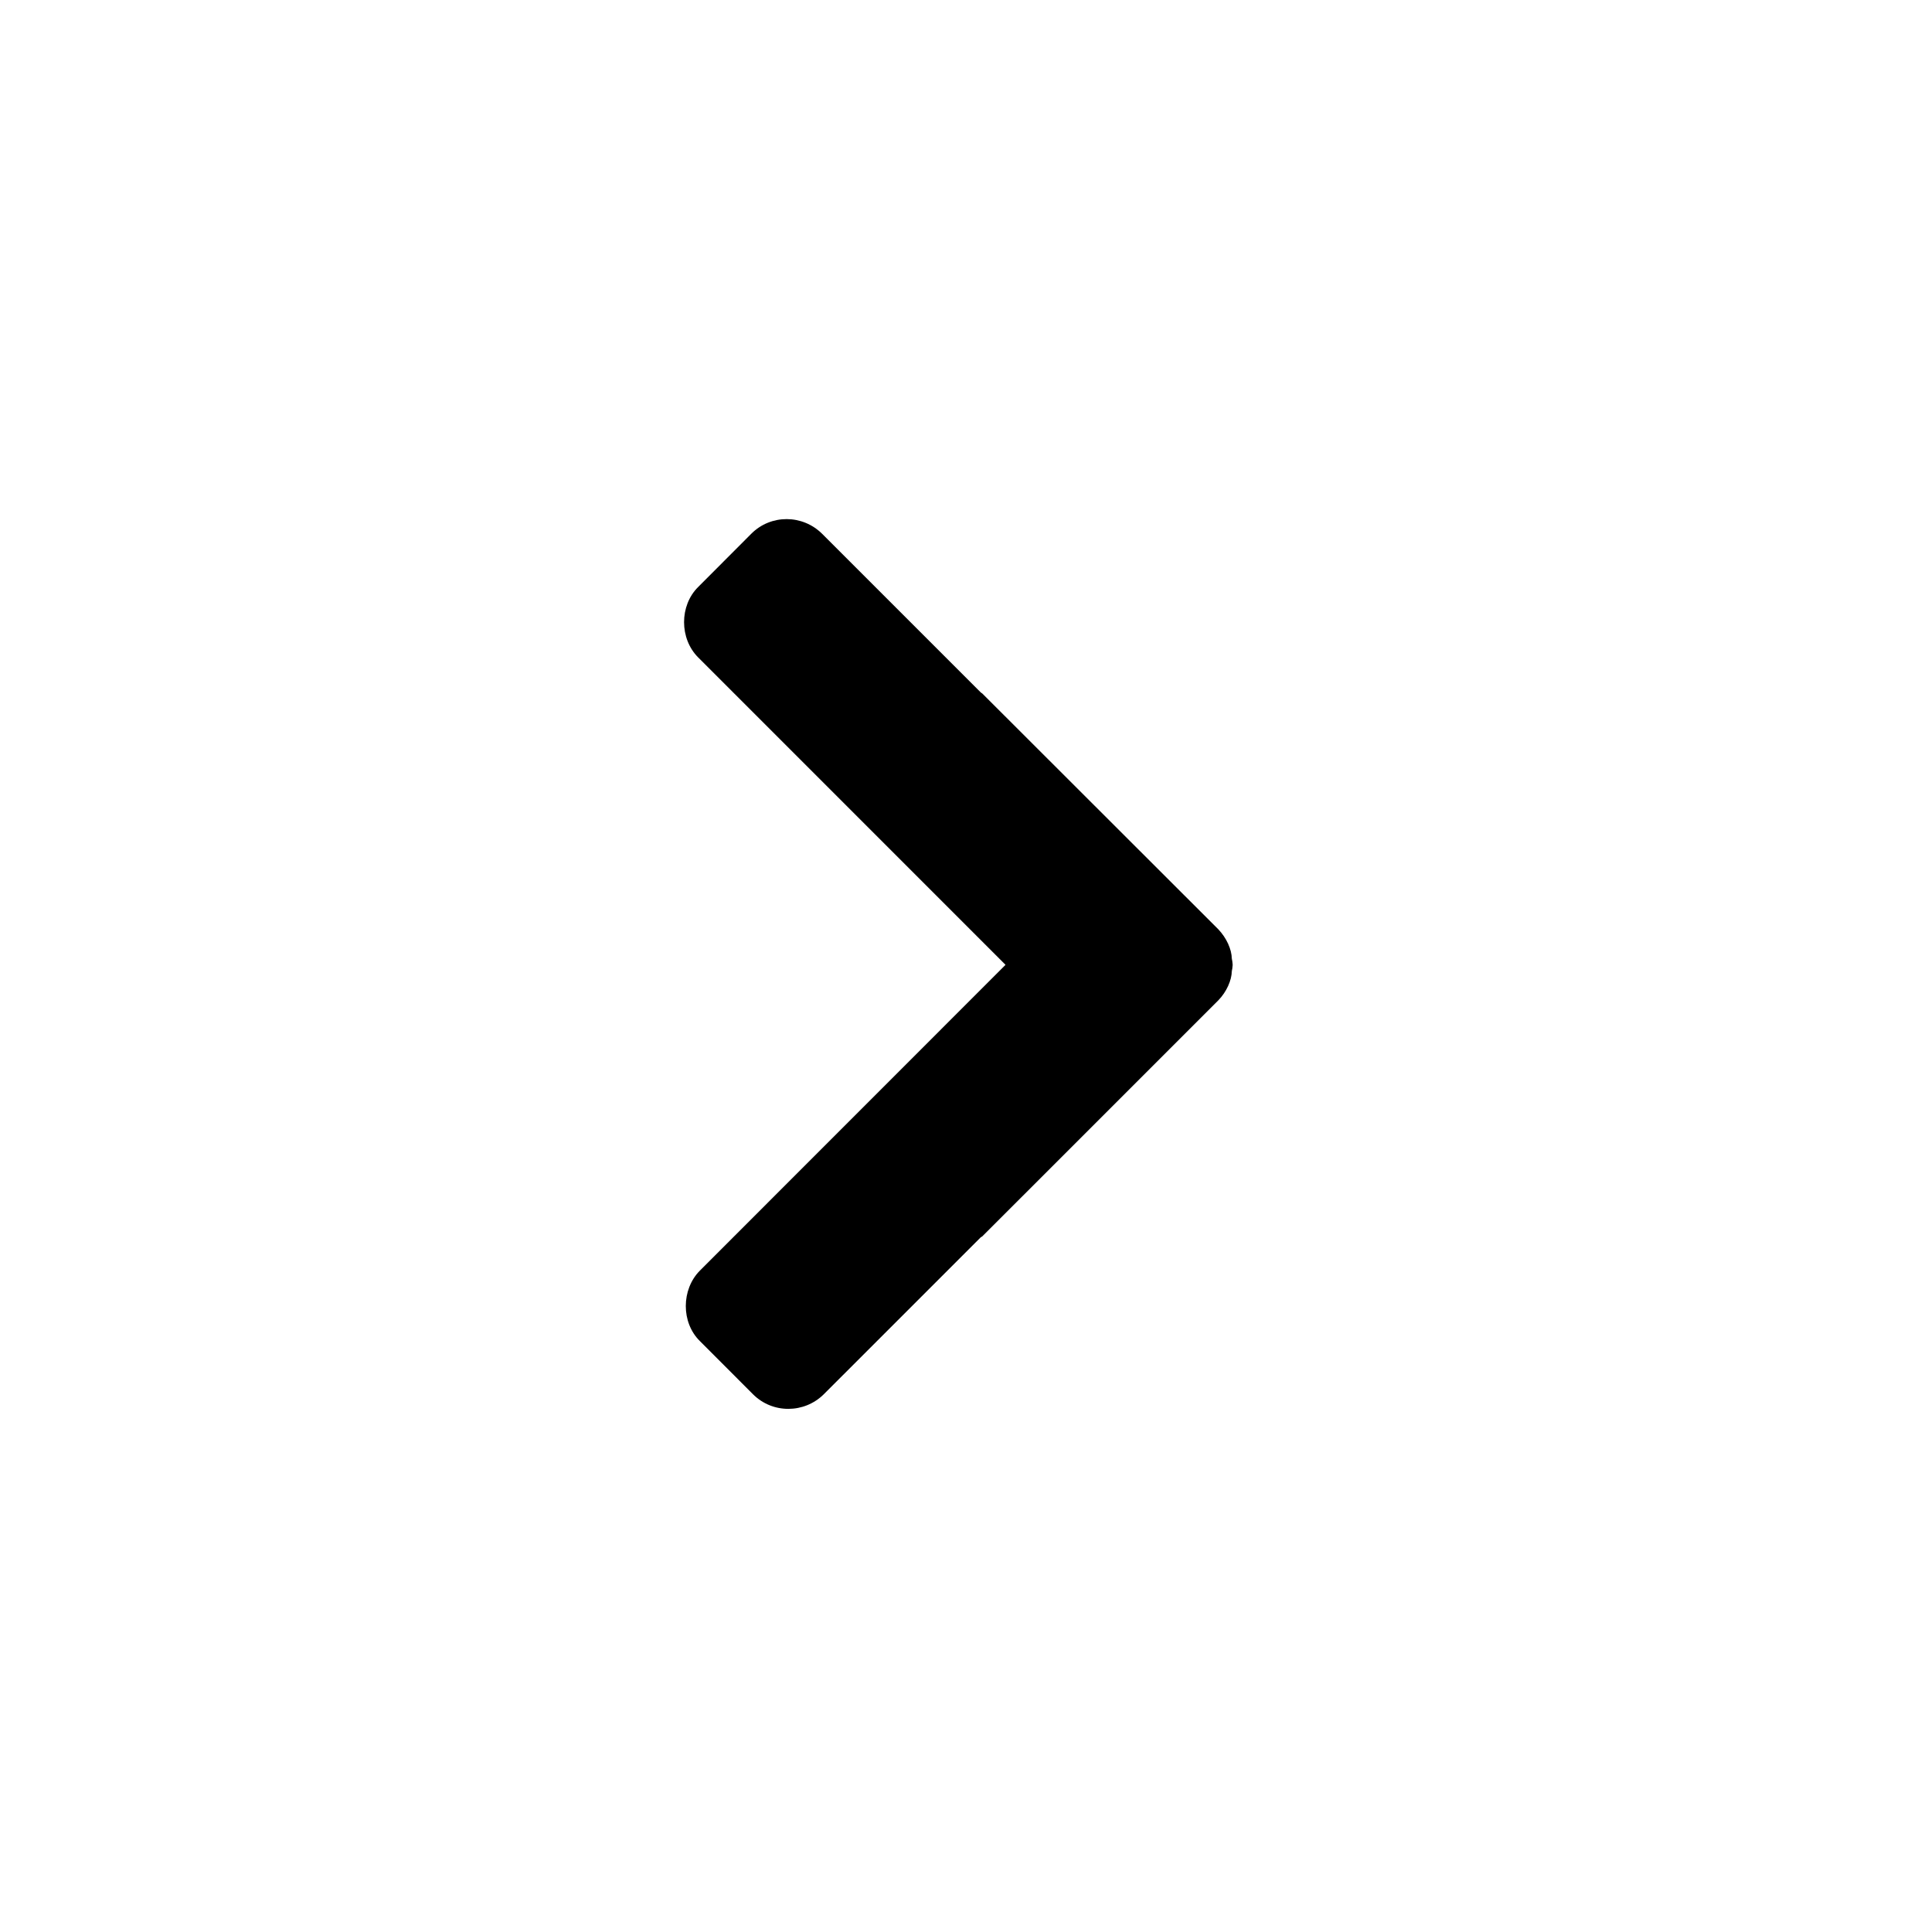
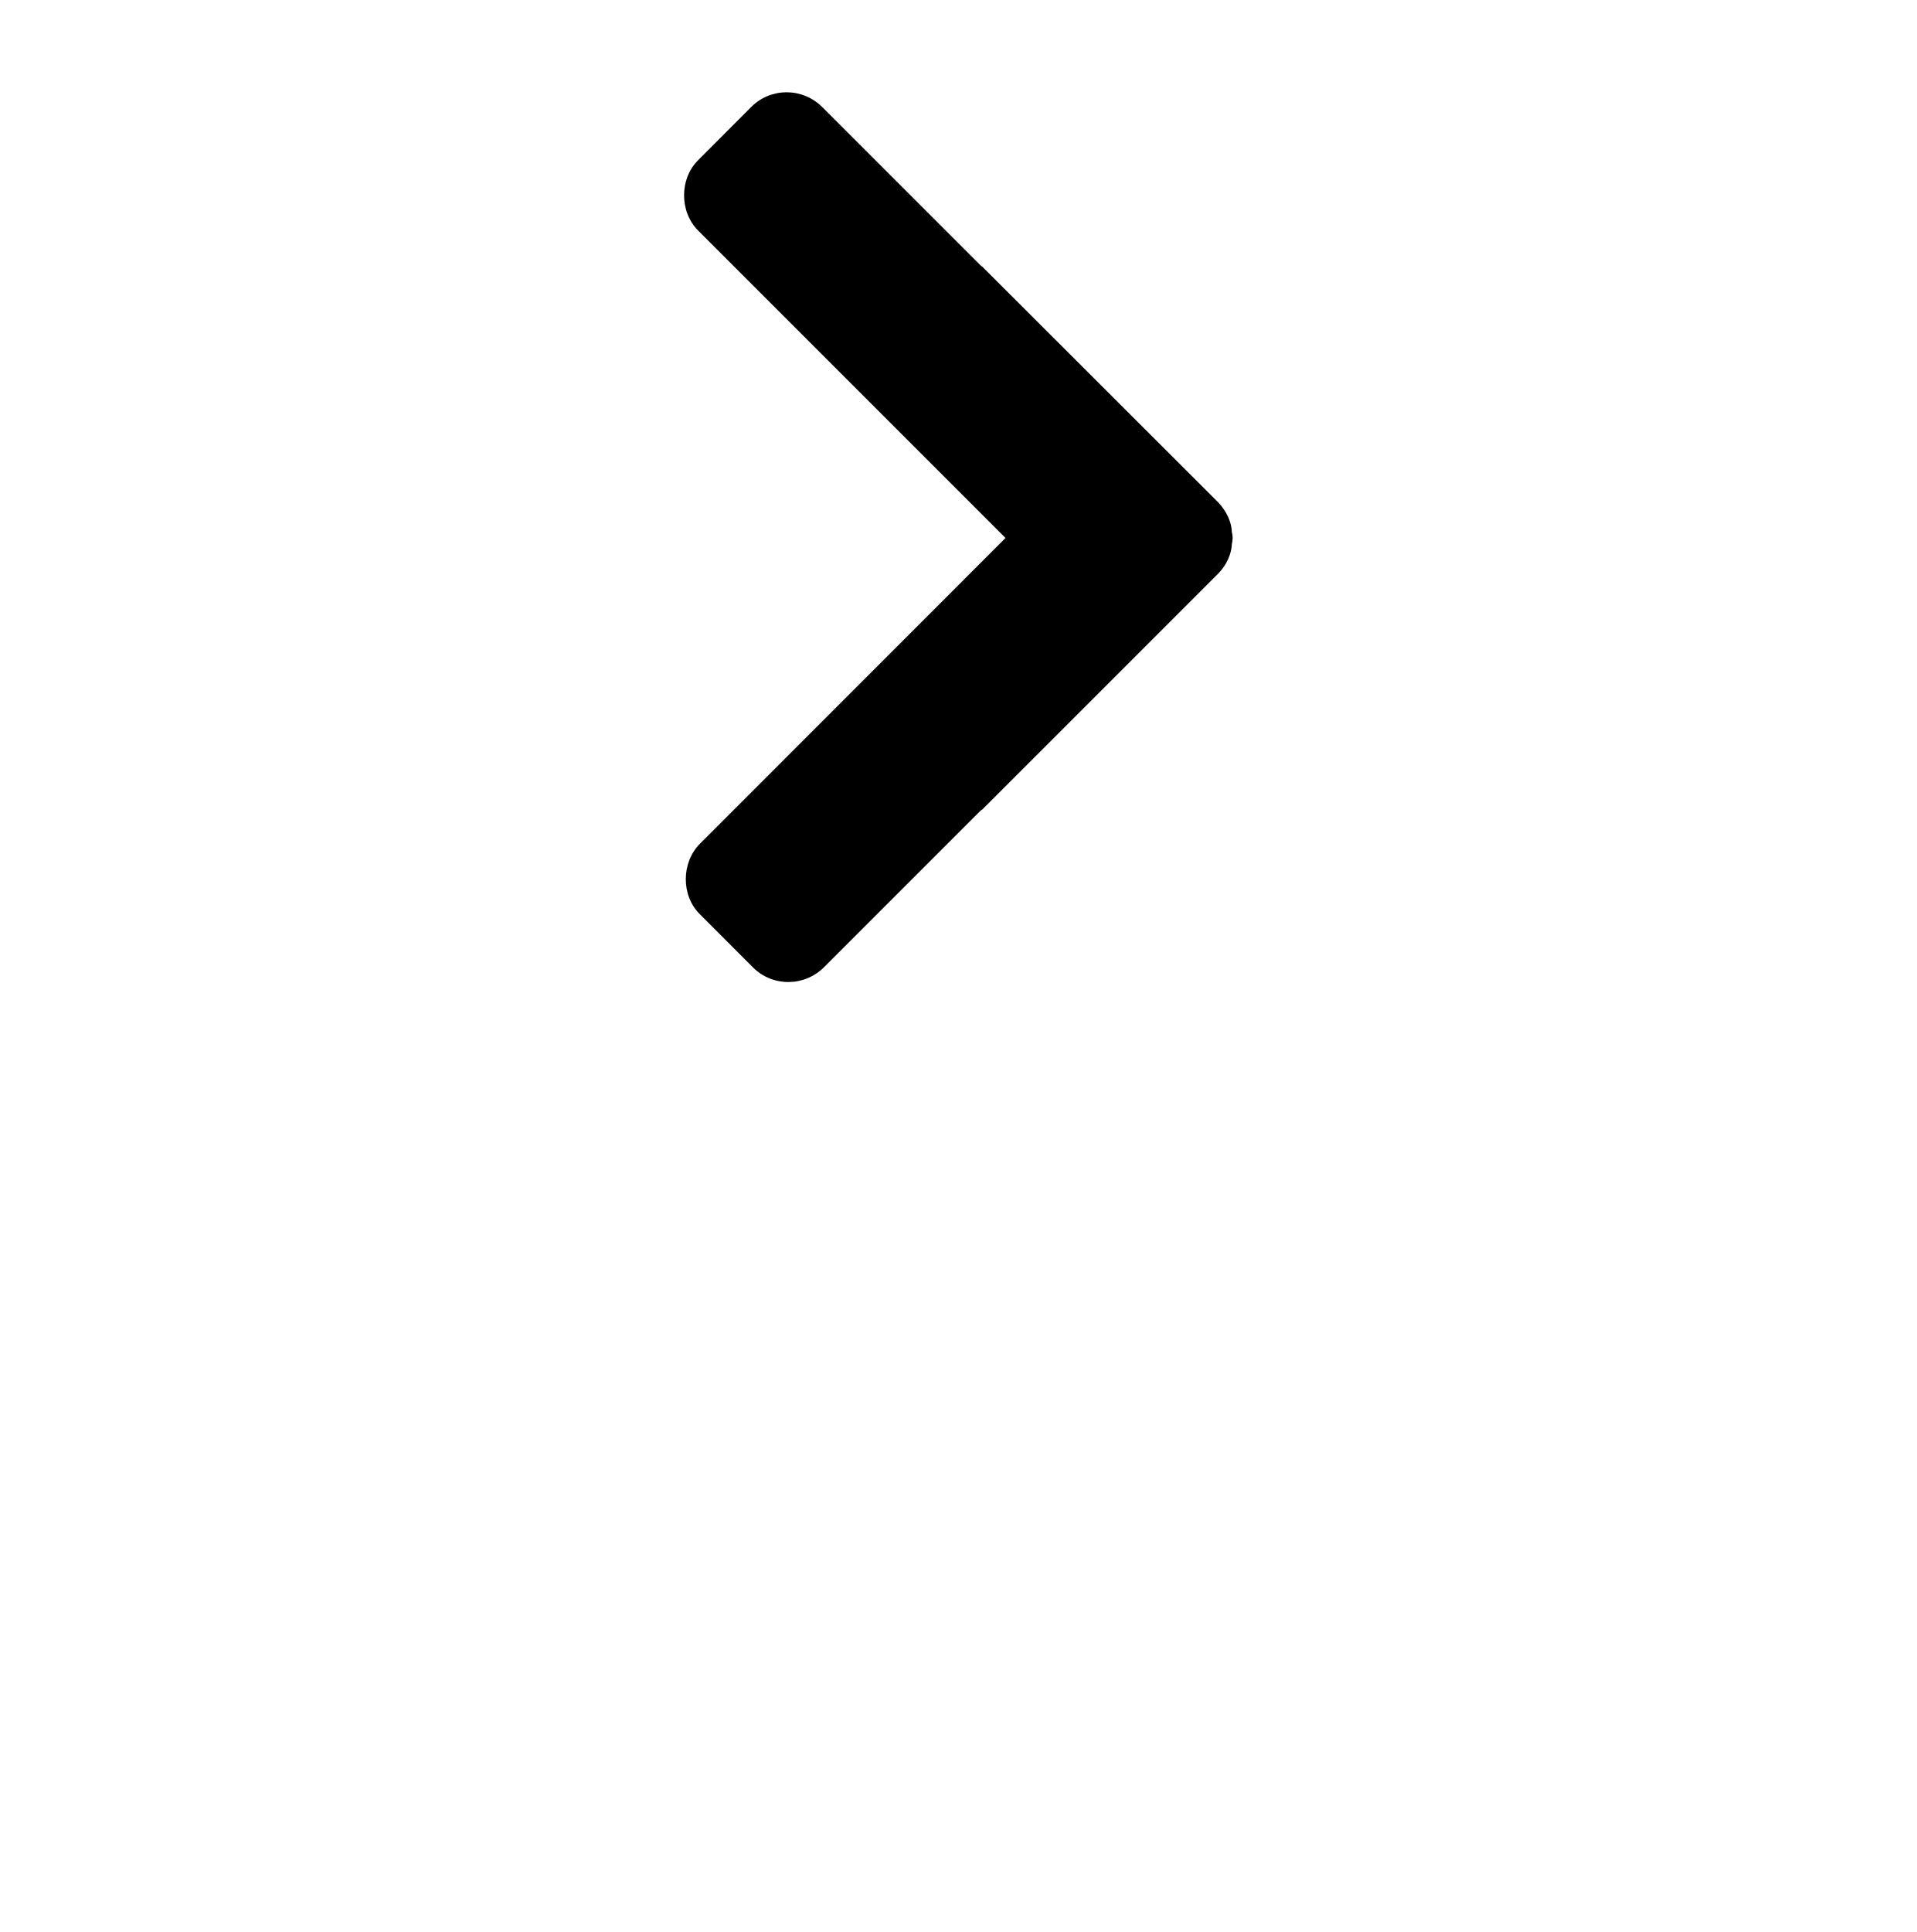
<svg xmlns="http://www.w3.org/2000/svg" version="1.1" id="Layer_2" x="0px" y="0px" width="128px" height="129px" viewBox="0 0 128 129" enable-background="new 0 0 128 129" xml:space="preserve">
-   <path d="M82.319,64.41c0-0.098-0.031-0.306-0.055-0.391c-0.016-0.636-0.348-1.384-0.904-1.97L65.593,46.3  c-0.031-0.024-0.072-0.038-0.098-0.069L54.903,35.642c-1.307-1.299-3.416-1.312-4.721-0.014l-3.555,3.563  c-1.262,1.245-1.256,3.456,0,4.708l20.523,20.523l-20.41,20.416c-1.25,1.259-1.26,3.469-0.002,4.704l3.555,3.56  c1.305,1.3,3.422,1.286,4.727-0.013l10.475-10.472c0.025-0.025,0.066-0.034,0.098-0.06L81.36,66.793  c0.557-0.572,0.889-1.333,0.904-1.961c0.023-0.088,0.055-0.297,0.055-0.396l-0.006-0.013L82.319,64.41z" />
+   <path d="M82.319,35.91c0-0.098-0.031-0.306-0.055-0.391c-0.016-0.636-0.348-1.384-0.904-1.97L65.593,17.8  c-0.031-0.024-0.072-0.038-0.098-0.069L54.903,7.142c-1.307-1.299-3.416-1.312-4.721-0.014l-3.555,3.563  c-1.262,1.245-1.256,3.456,0,4.708l20.523,20.523l-20.41,20.416c-1.25,1.259-1.26,3.469-0.002,4.704l3.555,3.56  c1.305,1.3,3.422,1.286,4.727-0.013l10.475-10.472c0.025-0.025,0.066-0.034,0.098-0.06L81.36,38.293  c0.557-0.572,0.889-1.333,0.904-1.961c0.023-0.088,0.055-0.297,0.055-0.396l-0.006-0.013L82.319,35.91z" />
</svg>
